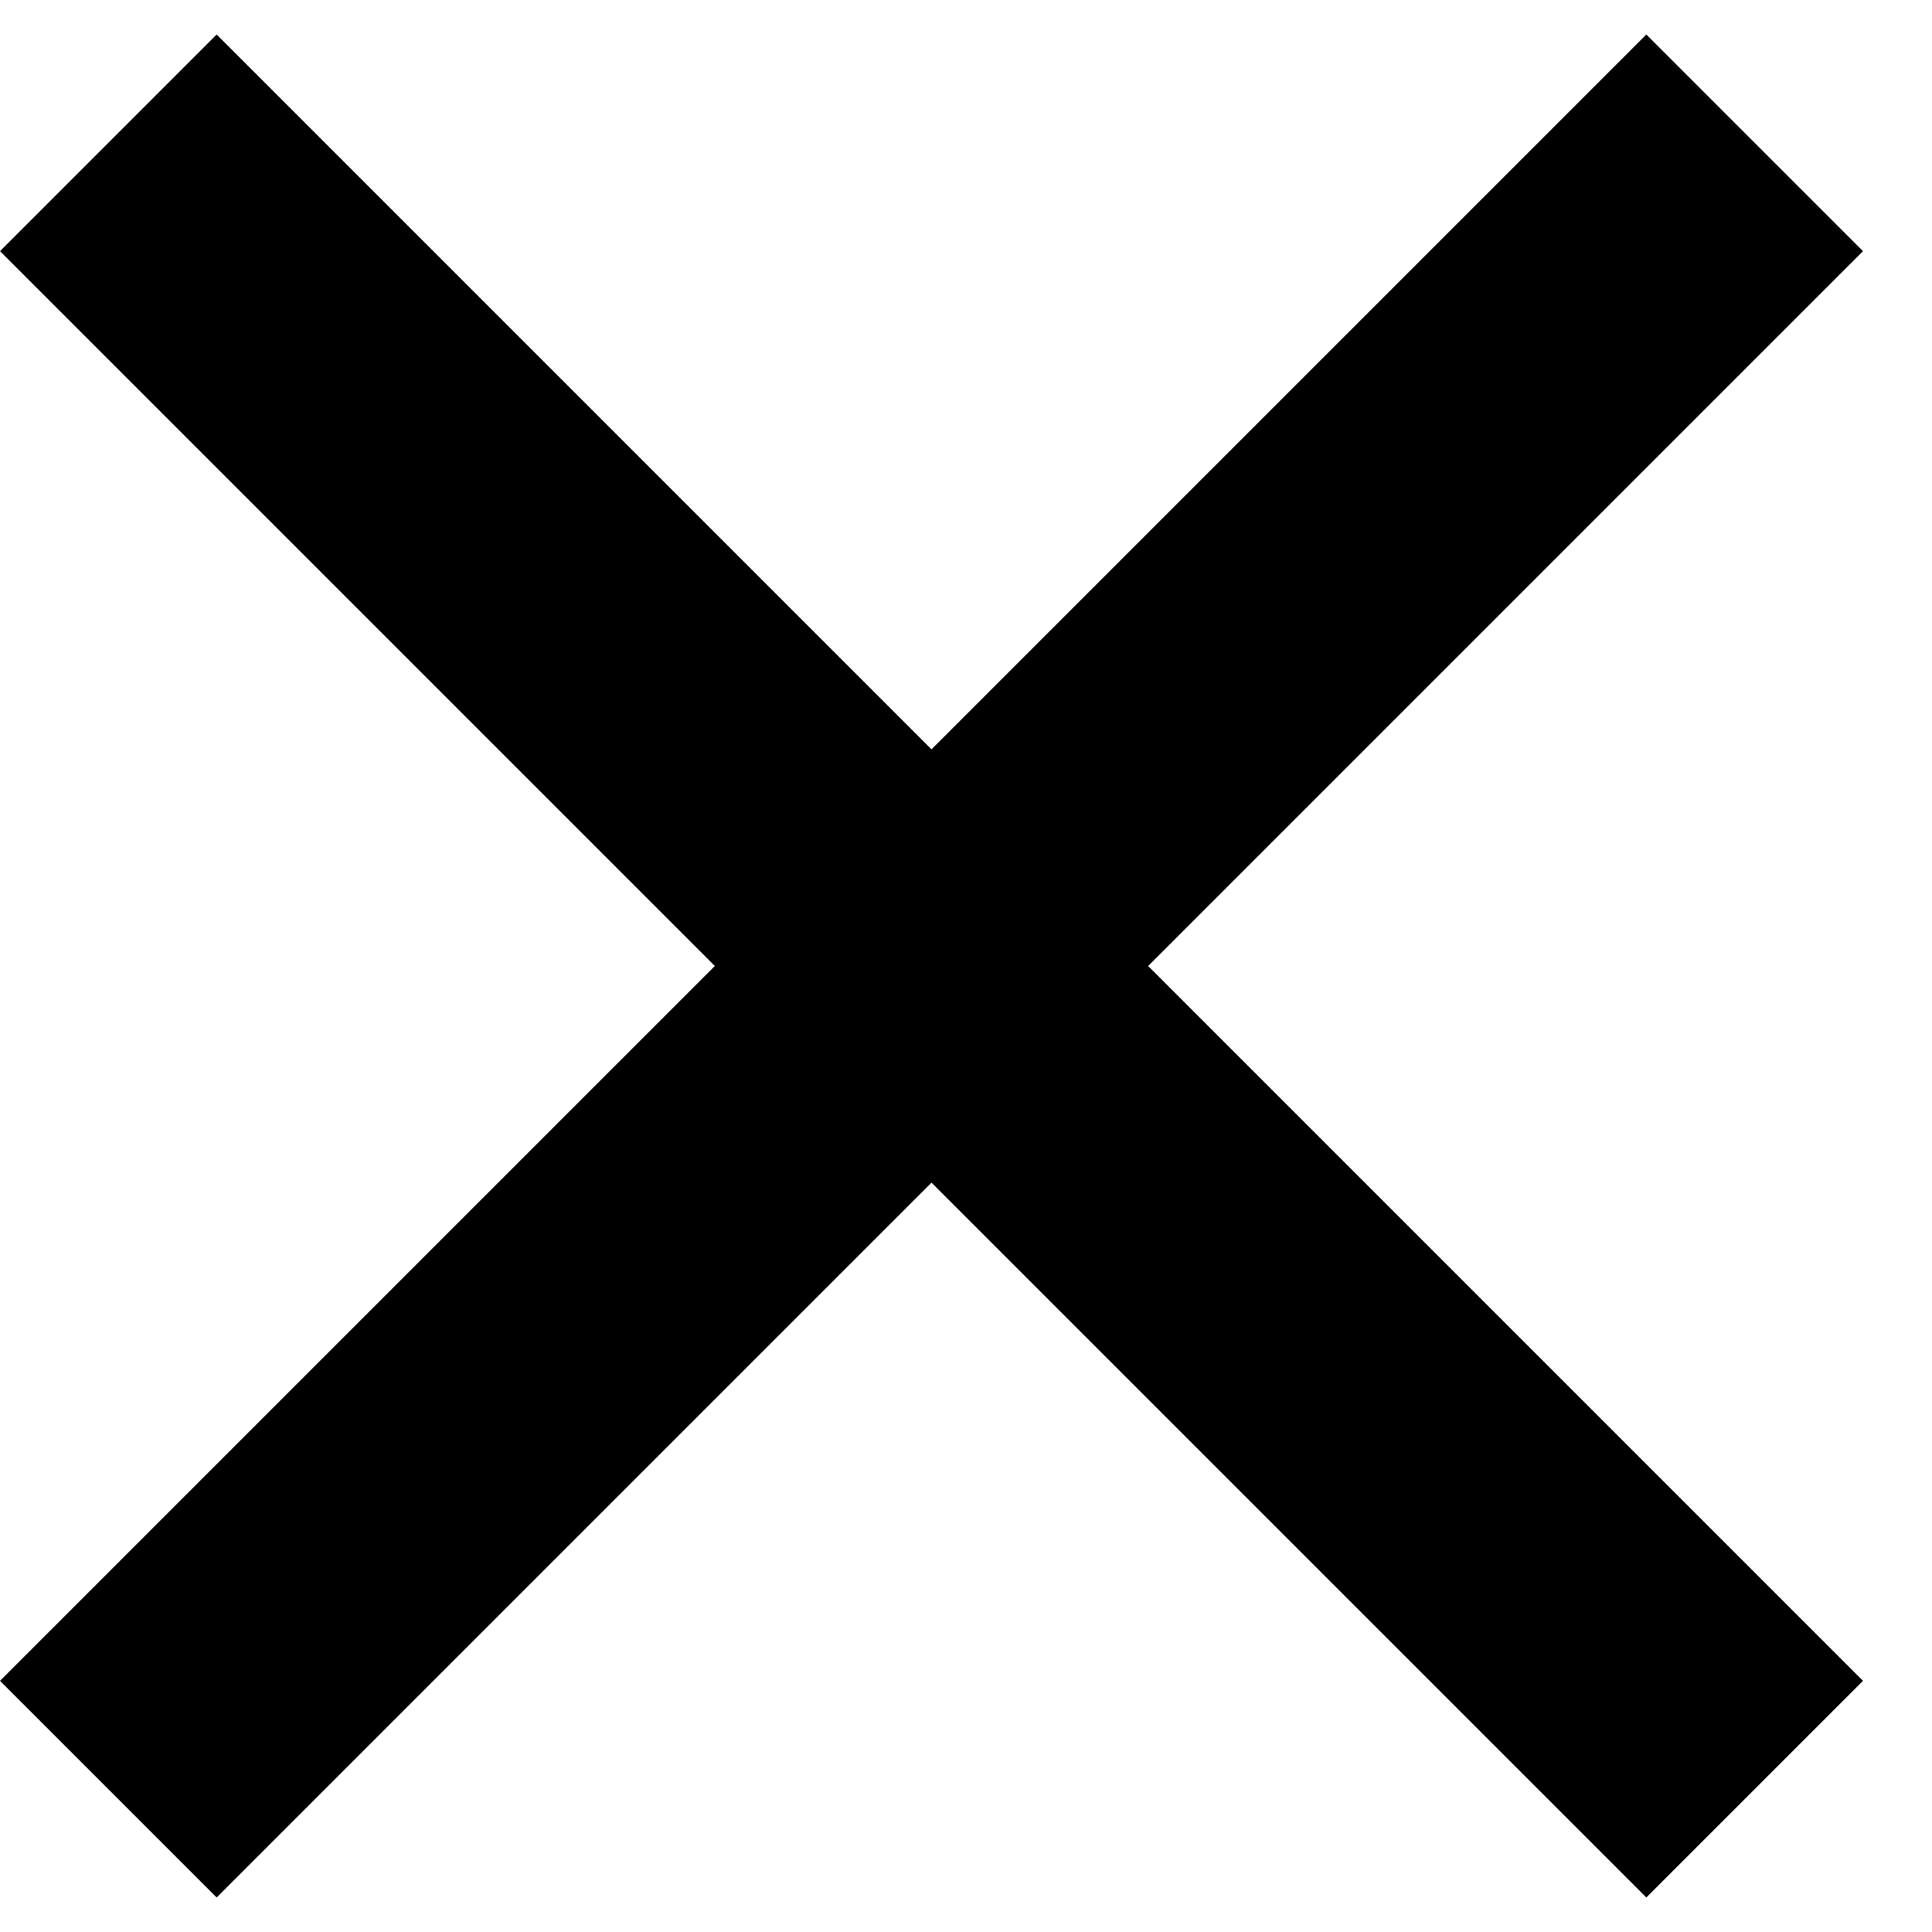
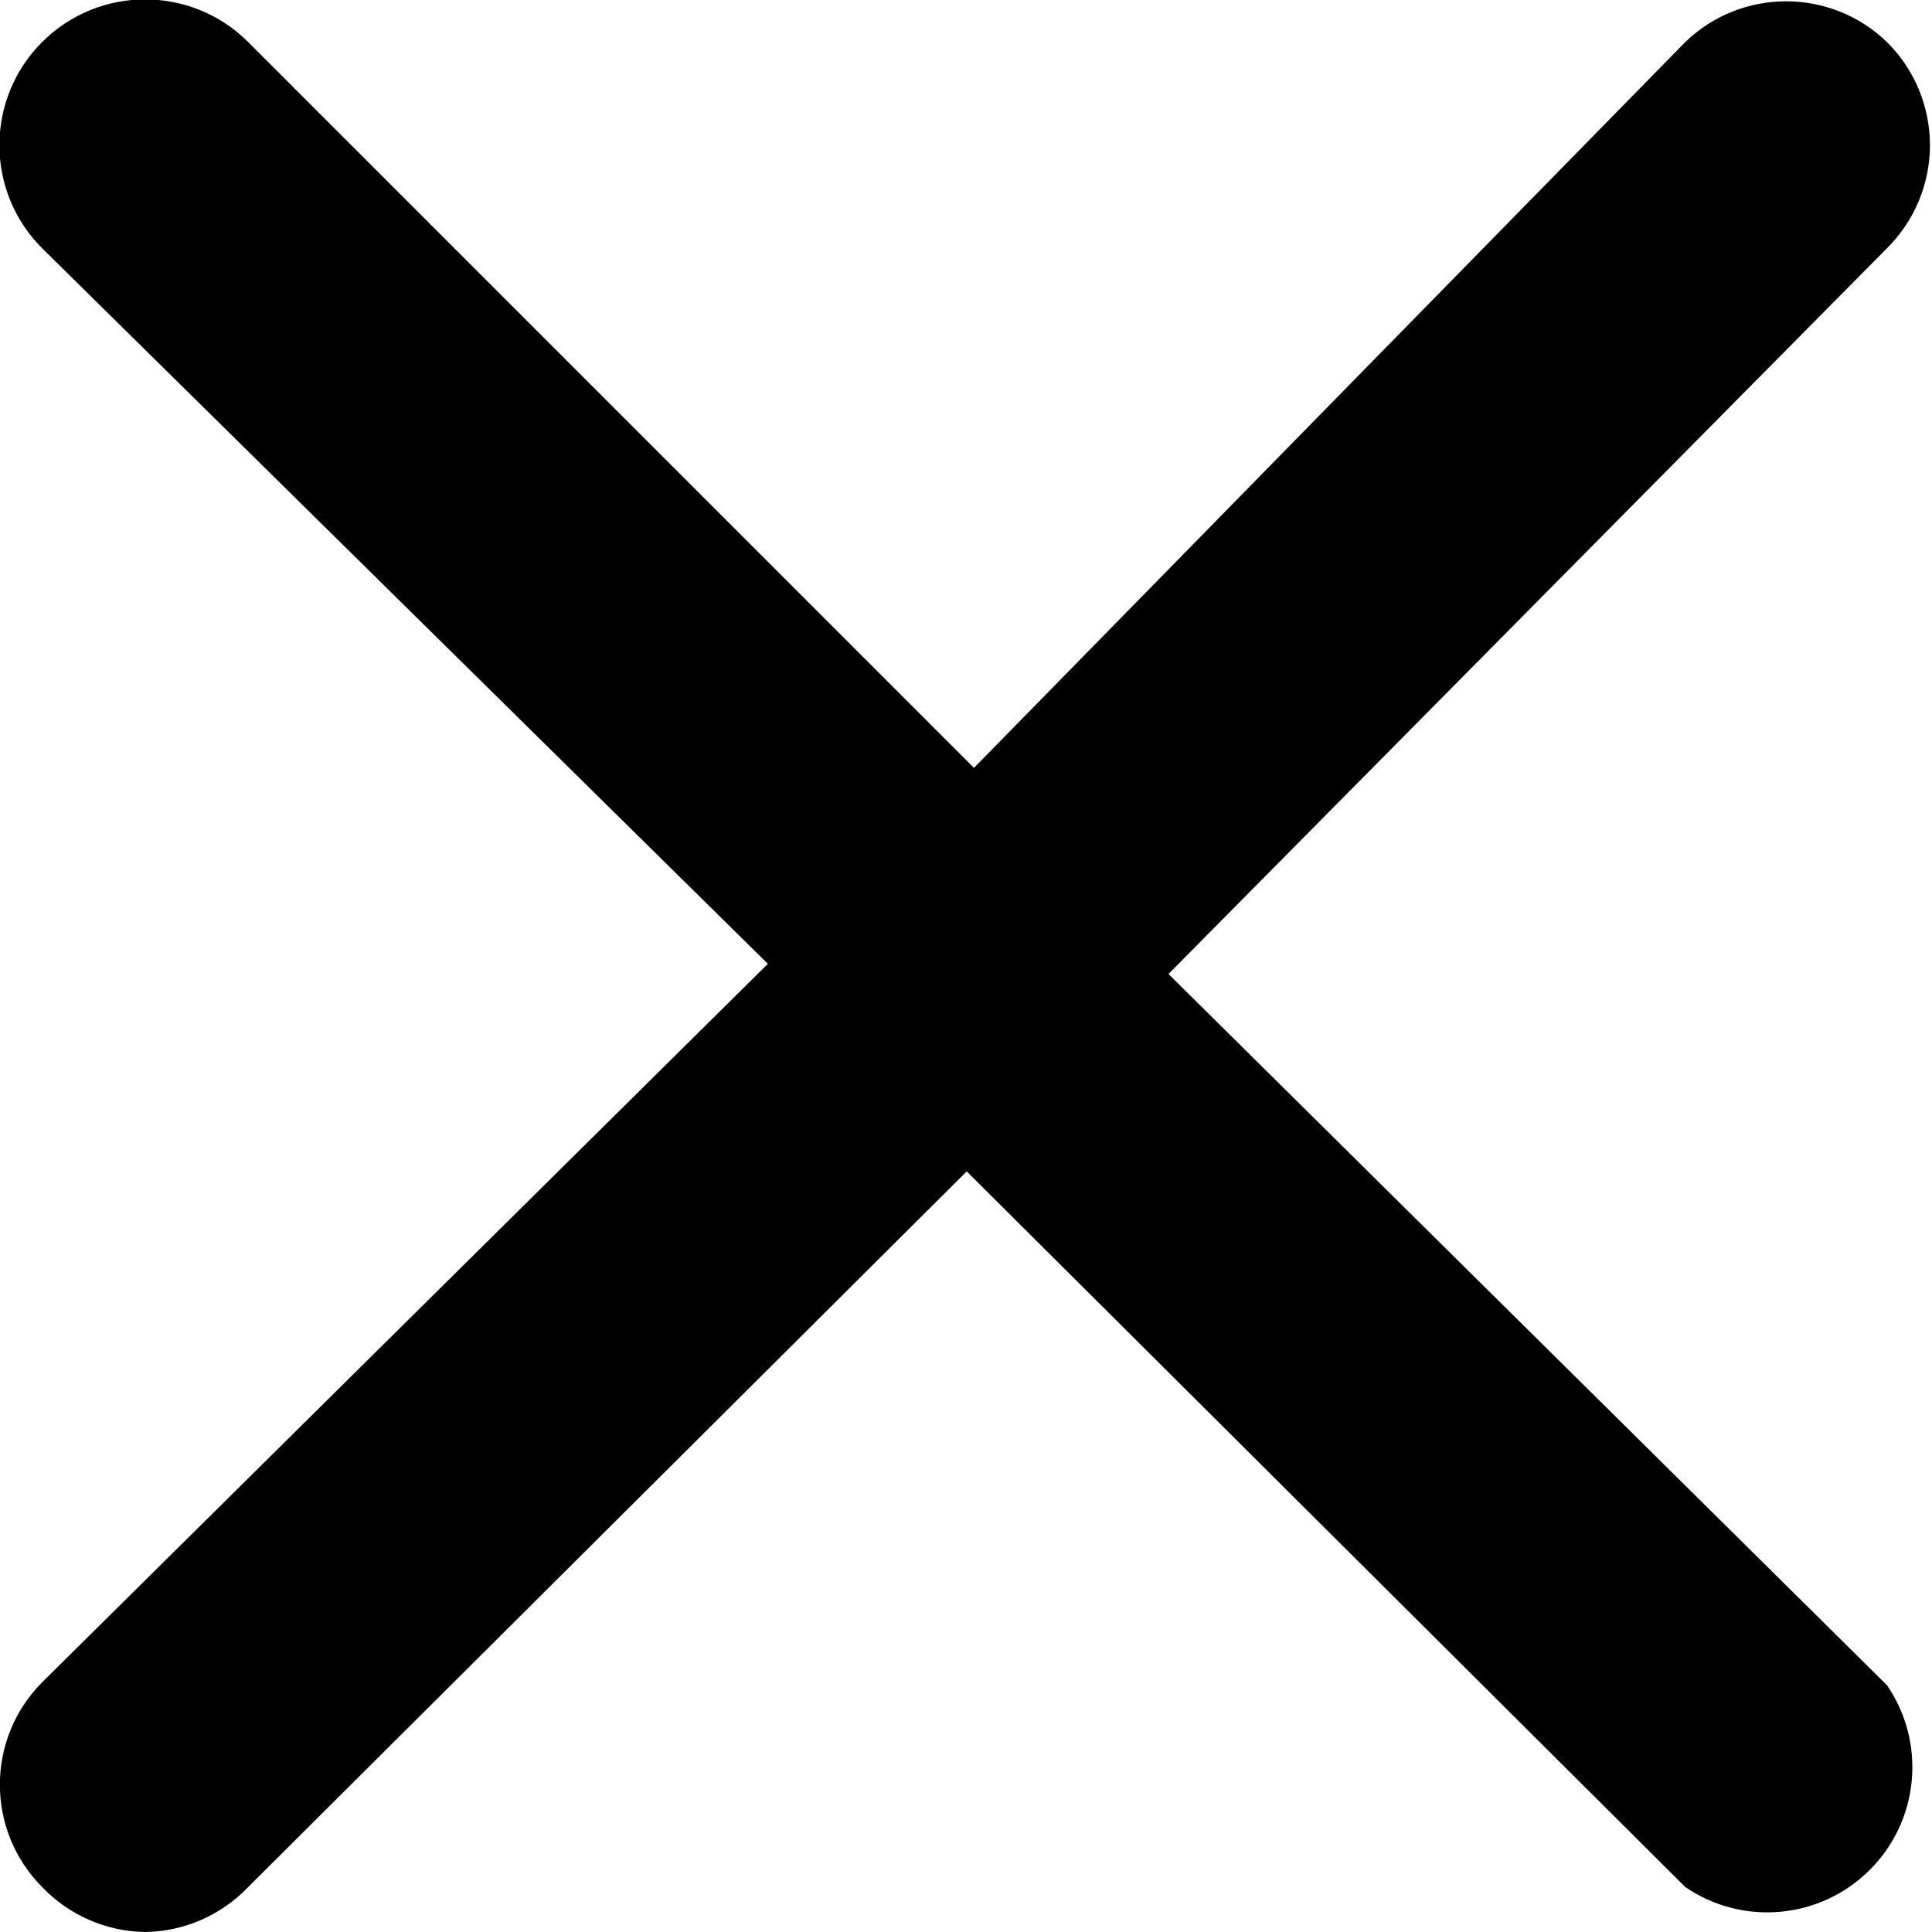
- <svg xmlns="http://www.w3.org/2000/svg" width="14" height="14" viewBox="0 0 14 14" fill="none">
-   <path d="M13.5 1.82L11.93 0.25L6.75 5.43L1.57 0.25L0 1.82L5.18 7L0 12.18L1.57 13.75L6.75 8.57L11.93 13.75L13.5 12.18L8.32 7L13.5 1.82Z" fill="black" />
+ <svg xmlns="http://www.w3.org/2000/svg" id="Layer_1" data-name="Layer 1" viewBox="0 0 13.31 13.31">
+   <path d="M1,13.31A1,1,0,0,1,.29,13a1,1,0,0,1,0-1.41l5-4.95L.29,1.71A1,1,0,0,1,1.71.29l5,5L11.61.29A1,1,0,0,1,13,.29a1,1,0,0,1,0,1.42l-4.95,5L13,11.61A1,1,0,0,1,11.61,13L6.66,8.07,1.71,13A1,1,0,0,1,1,13.31Z" />
</svg>
